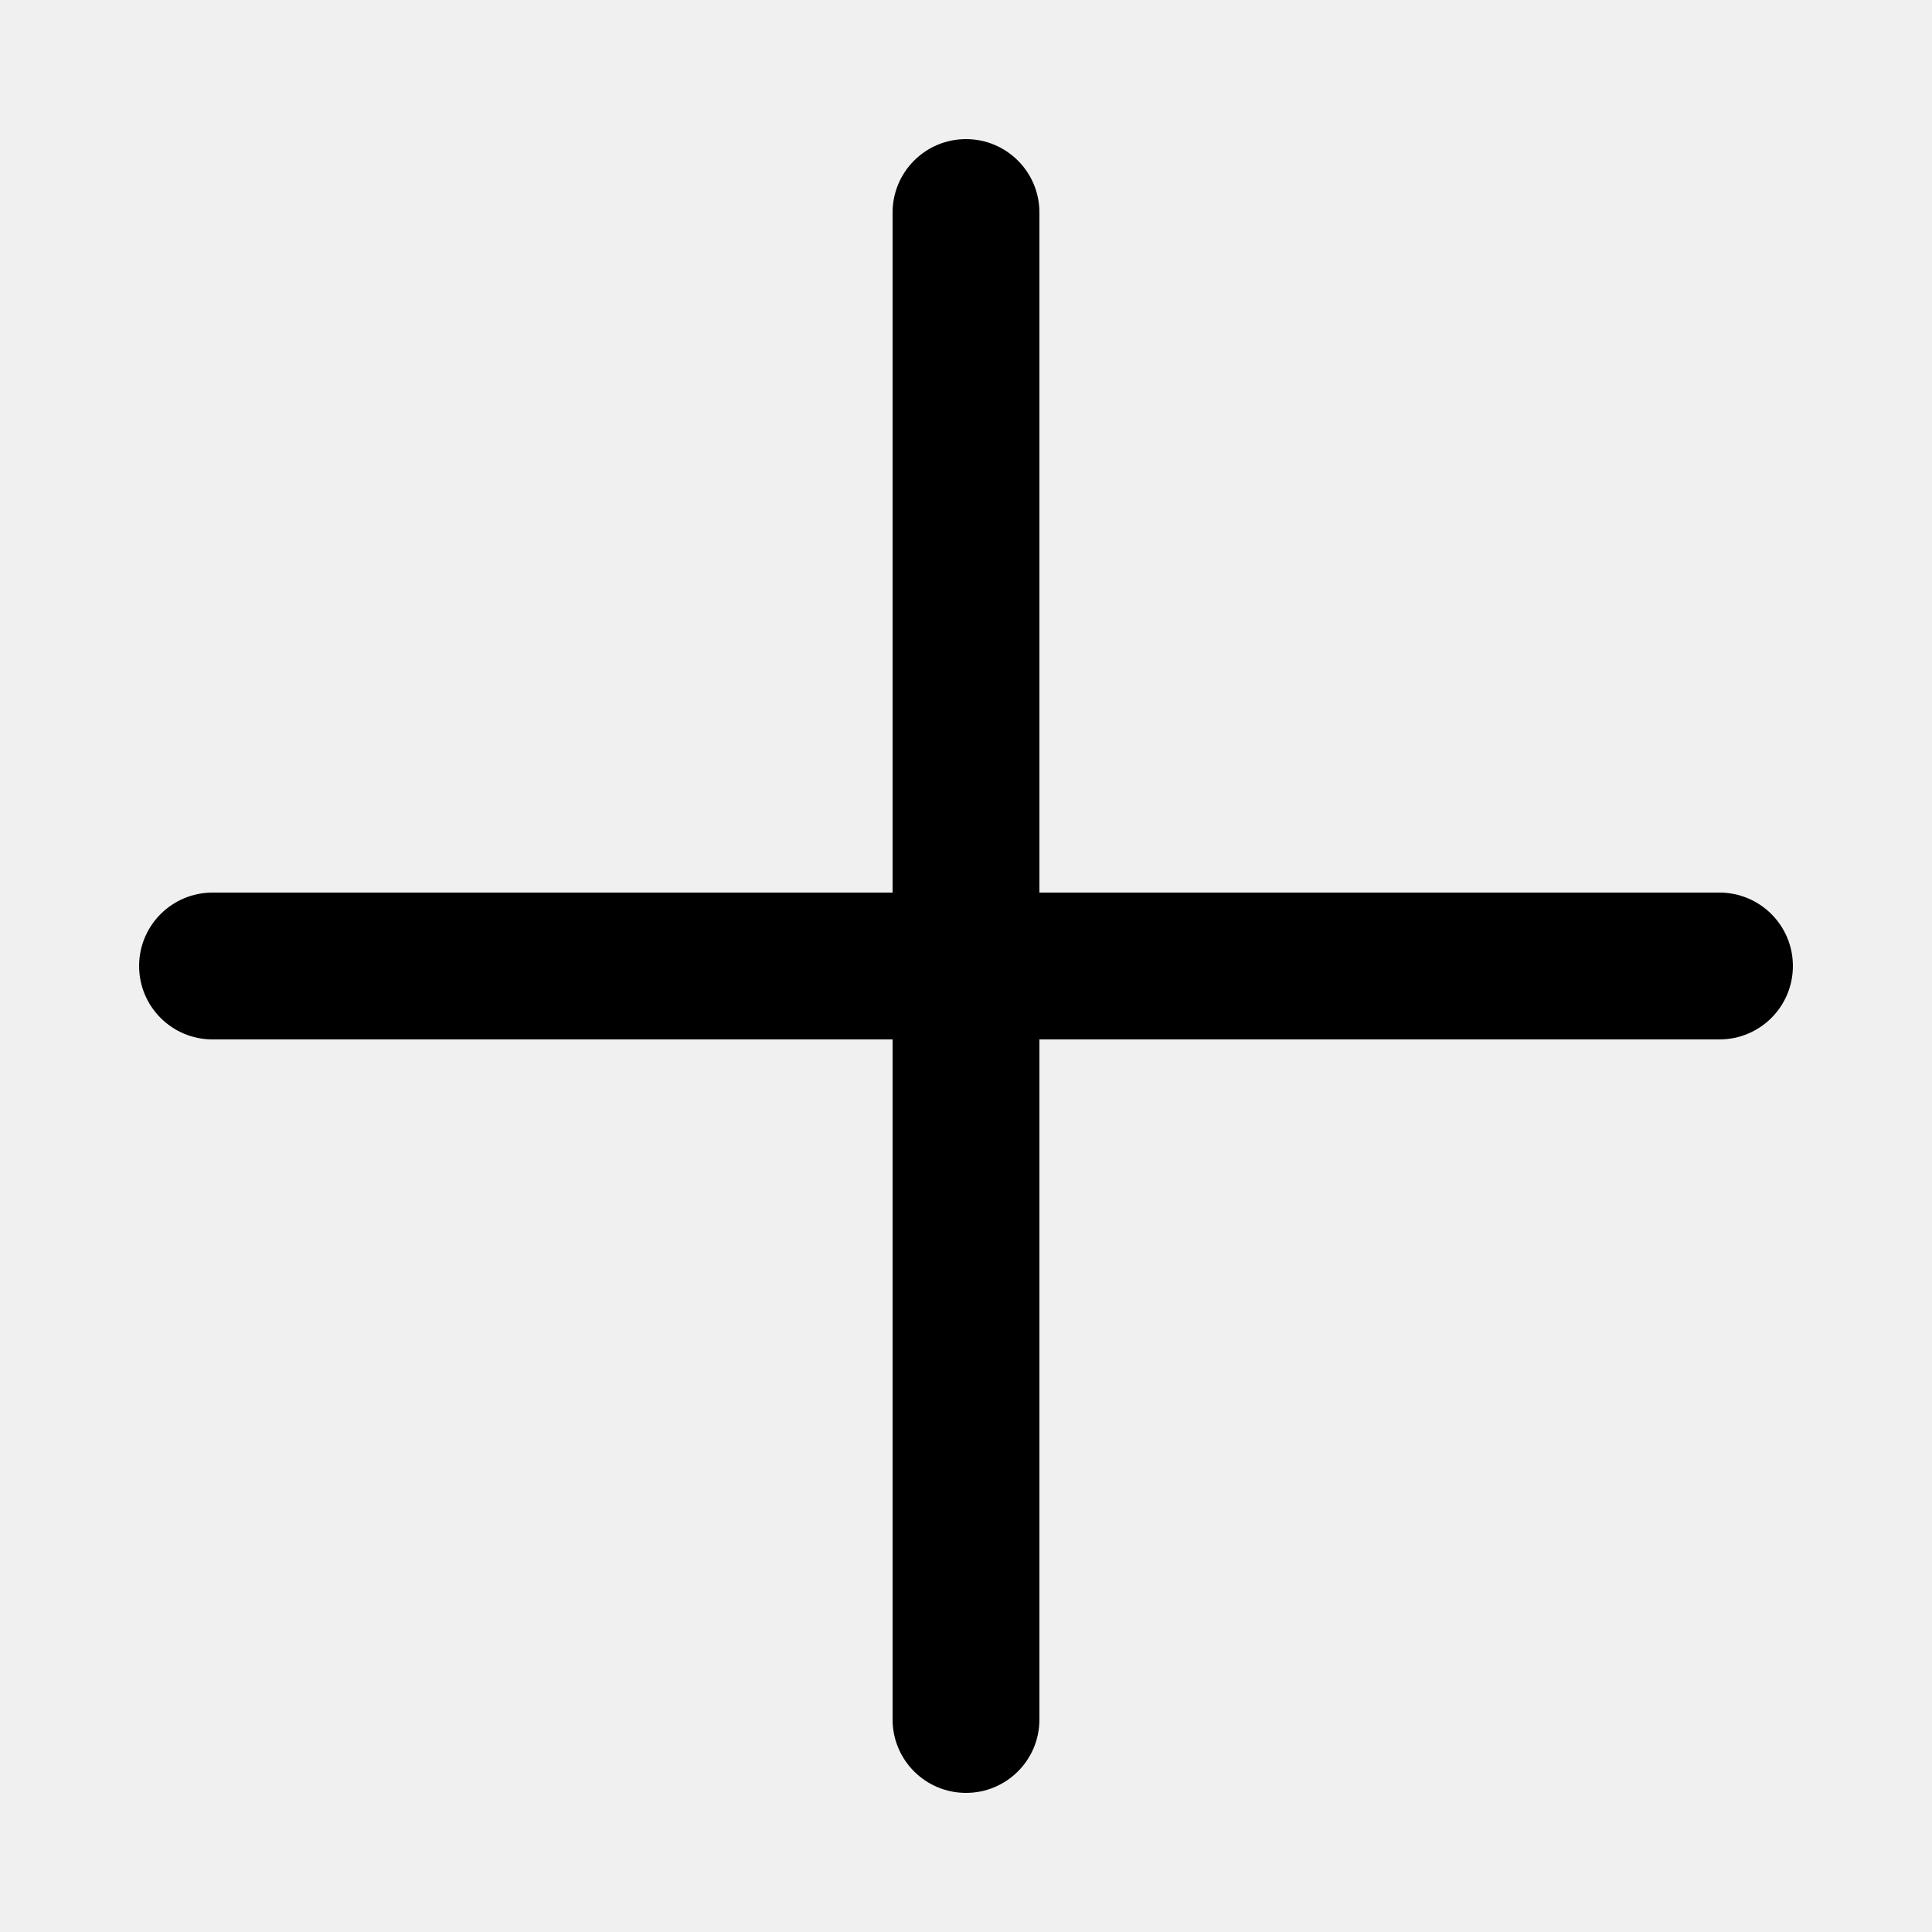
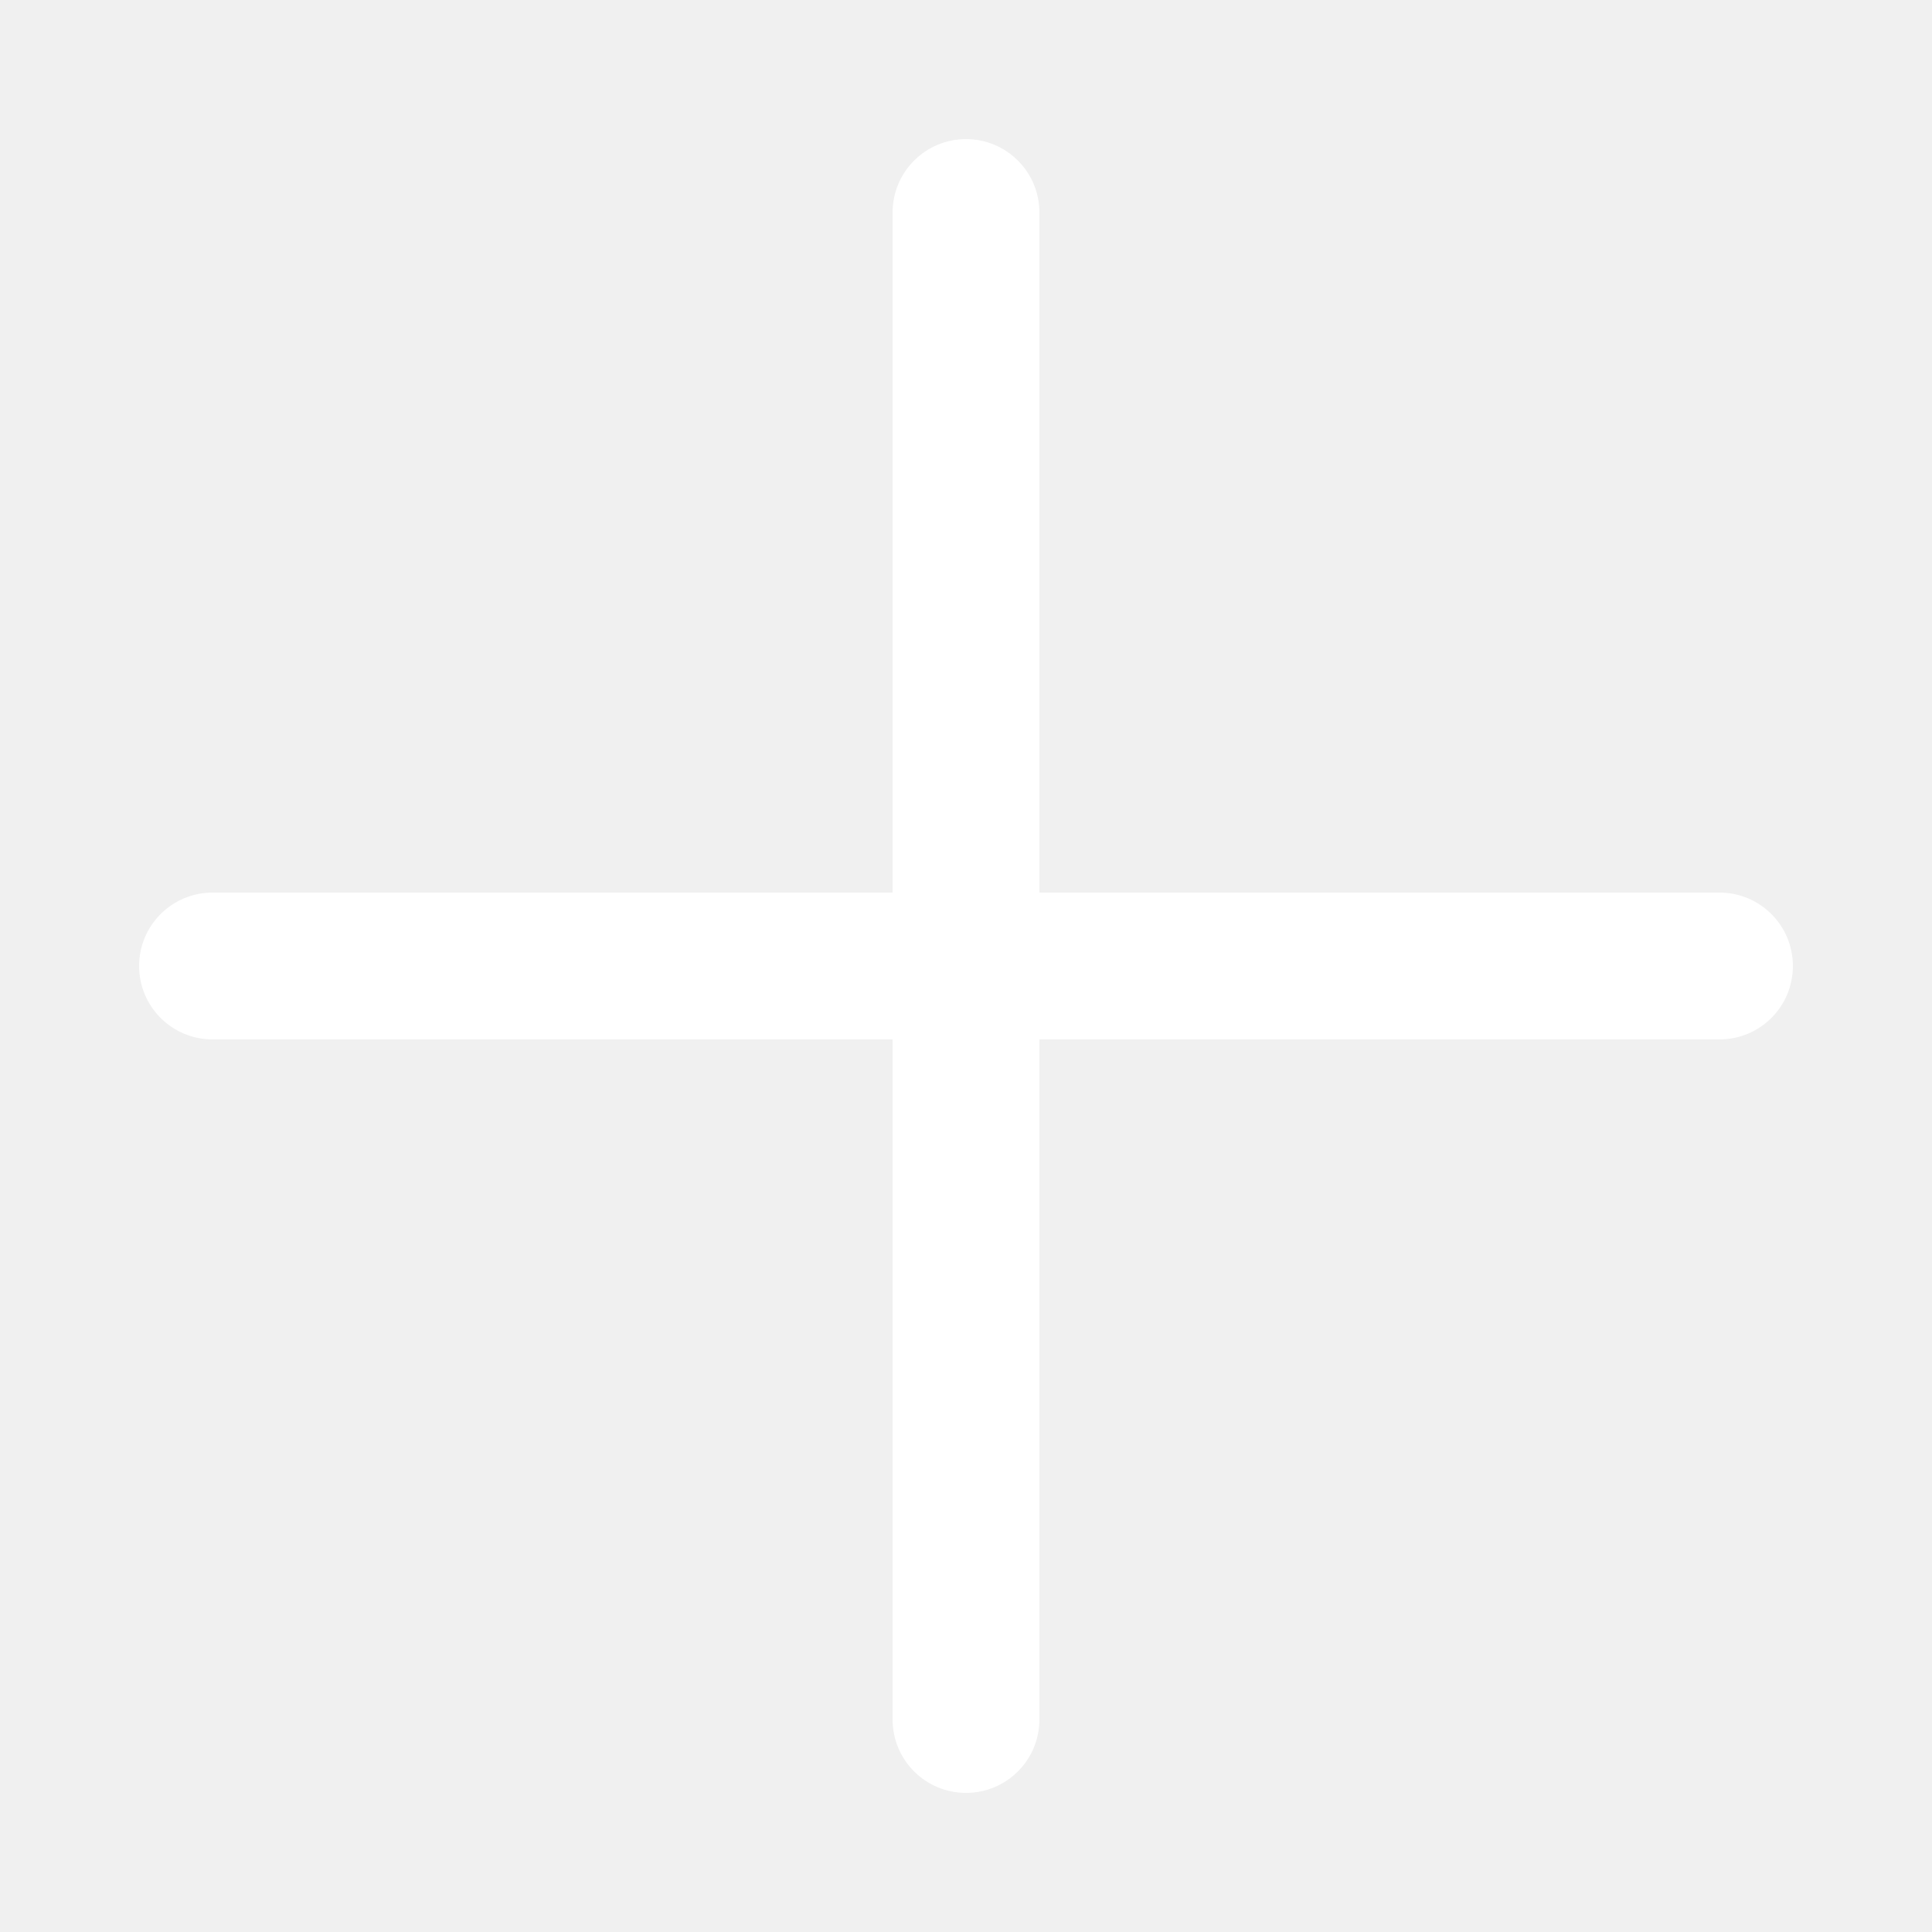
<svg xmlns="http://www.w3.org/2000/svg" id="Layer_1" data-name="Layer 1" version="1.1" viewBox="0 0 100 100">
  <defs>
    <style>
      .cls-1 {
-         fill: #000;
+         fill: #fff;
        stroke-width: 0px;
      }
    </style>
  </defs>
  <path class="cls-1" d="M89,46.2h-35.2V11c0-2.1-1.7-3.8-3.8-3.8s-3.8,1.7-3.8,3.8v35.2H11c-2.1,0-3.8,1.7-3.8,3.8s1.7,3.8,3.8,3.8h35.2v35.2c0,2.1,1.7,3.8,3.8,3.8s3.8-1.7,3.8-3.8v-35.2h35.2c2.1,0,3.8-1.7,3.8-3.8s-1.7-3.8-3.8-3.8Z" />
</svg>
